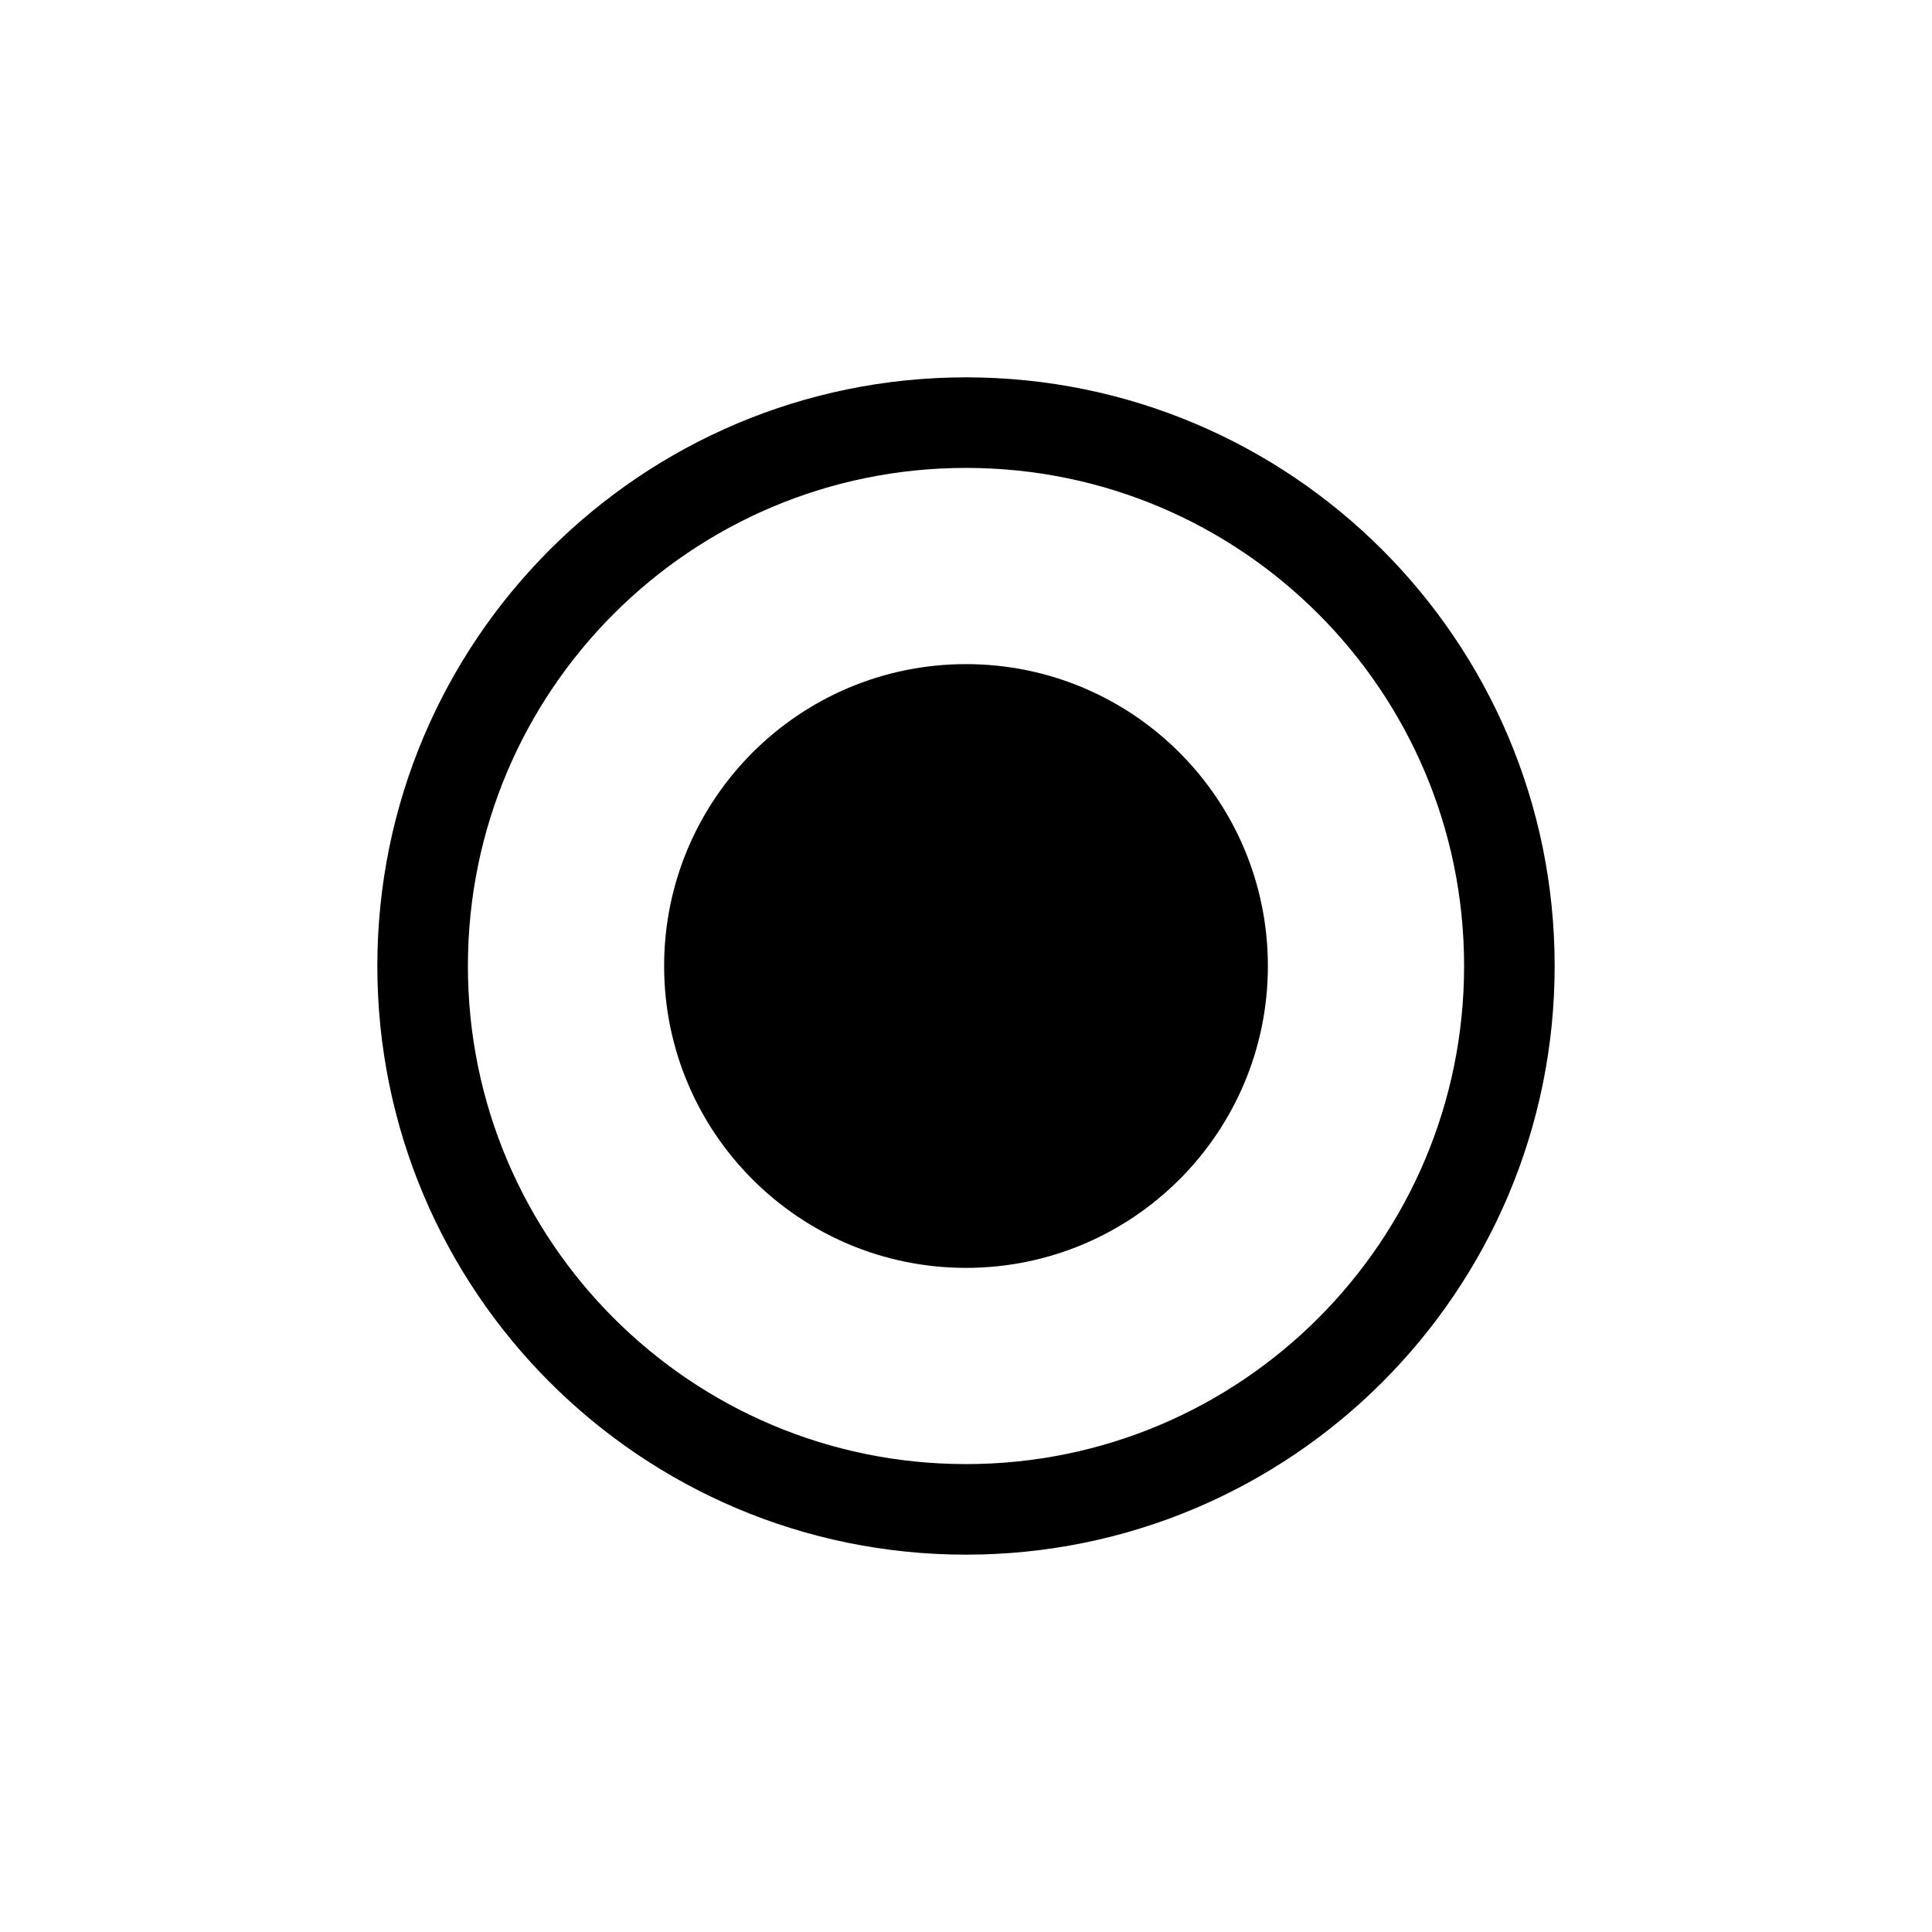
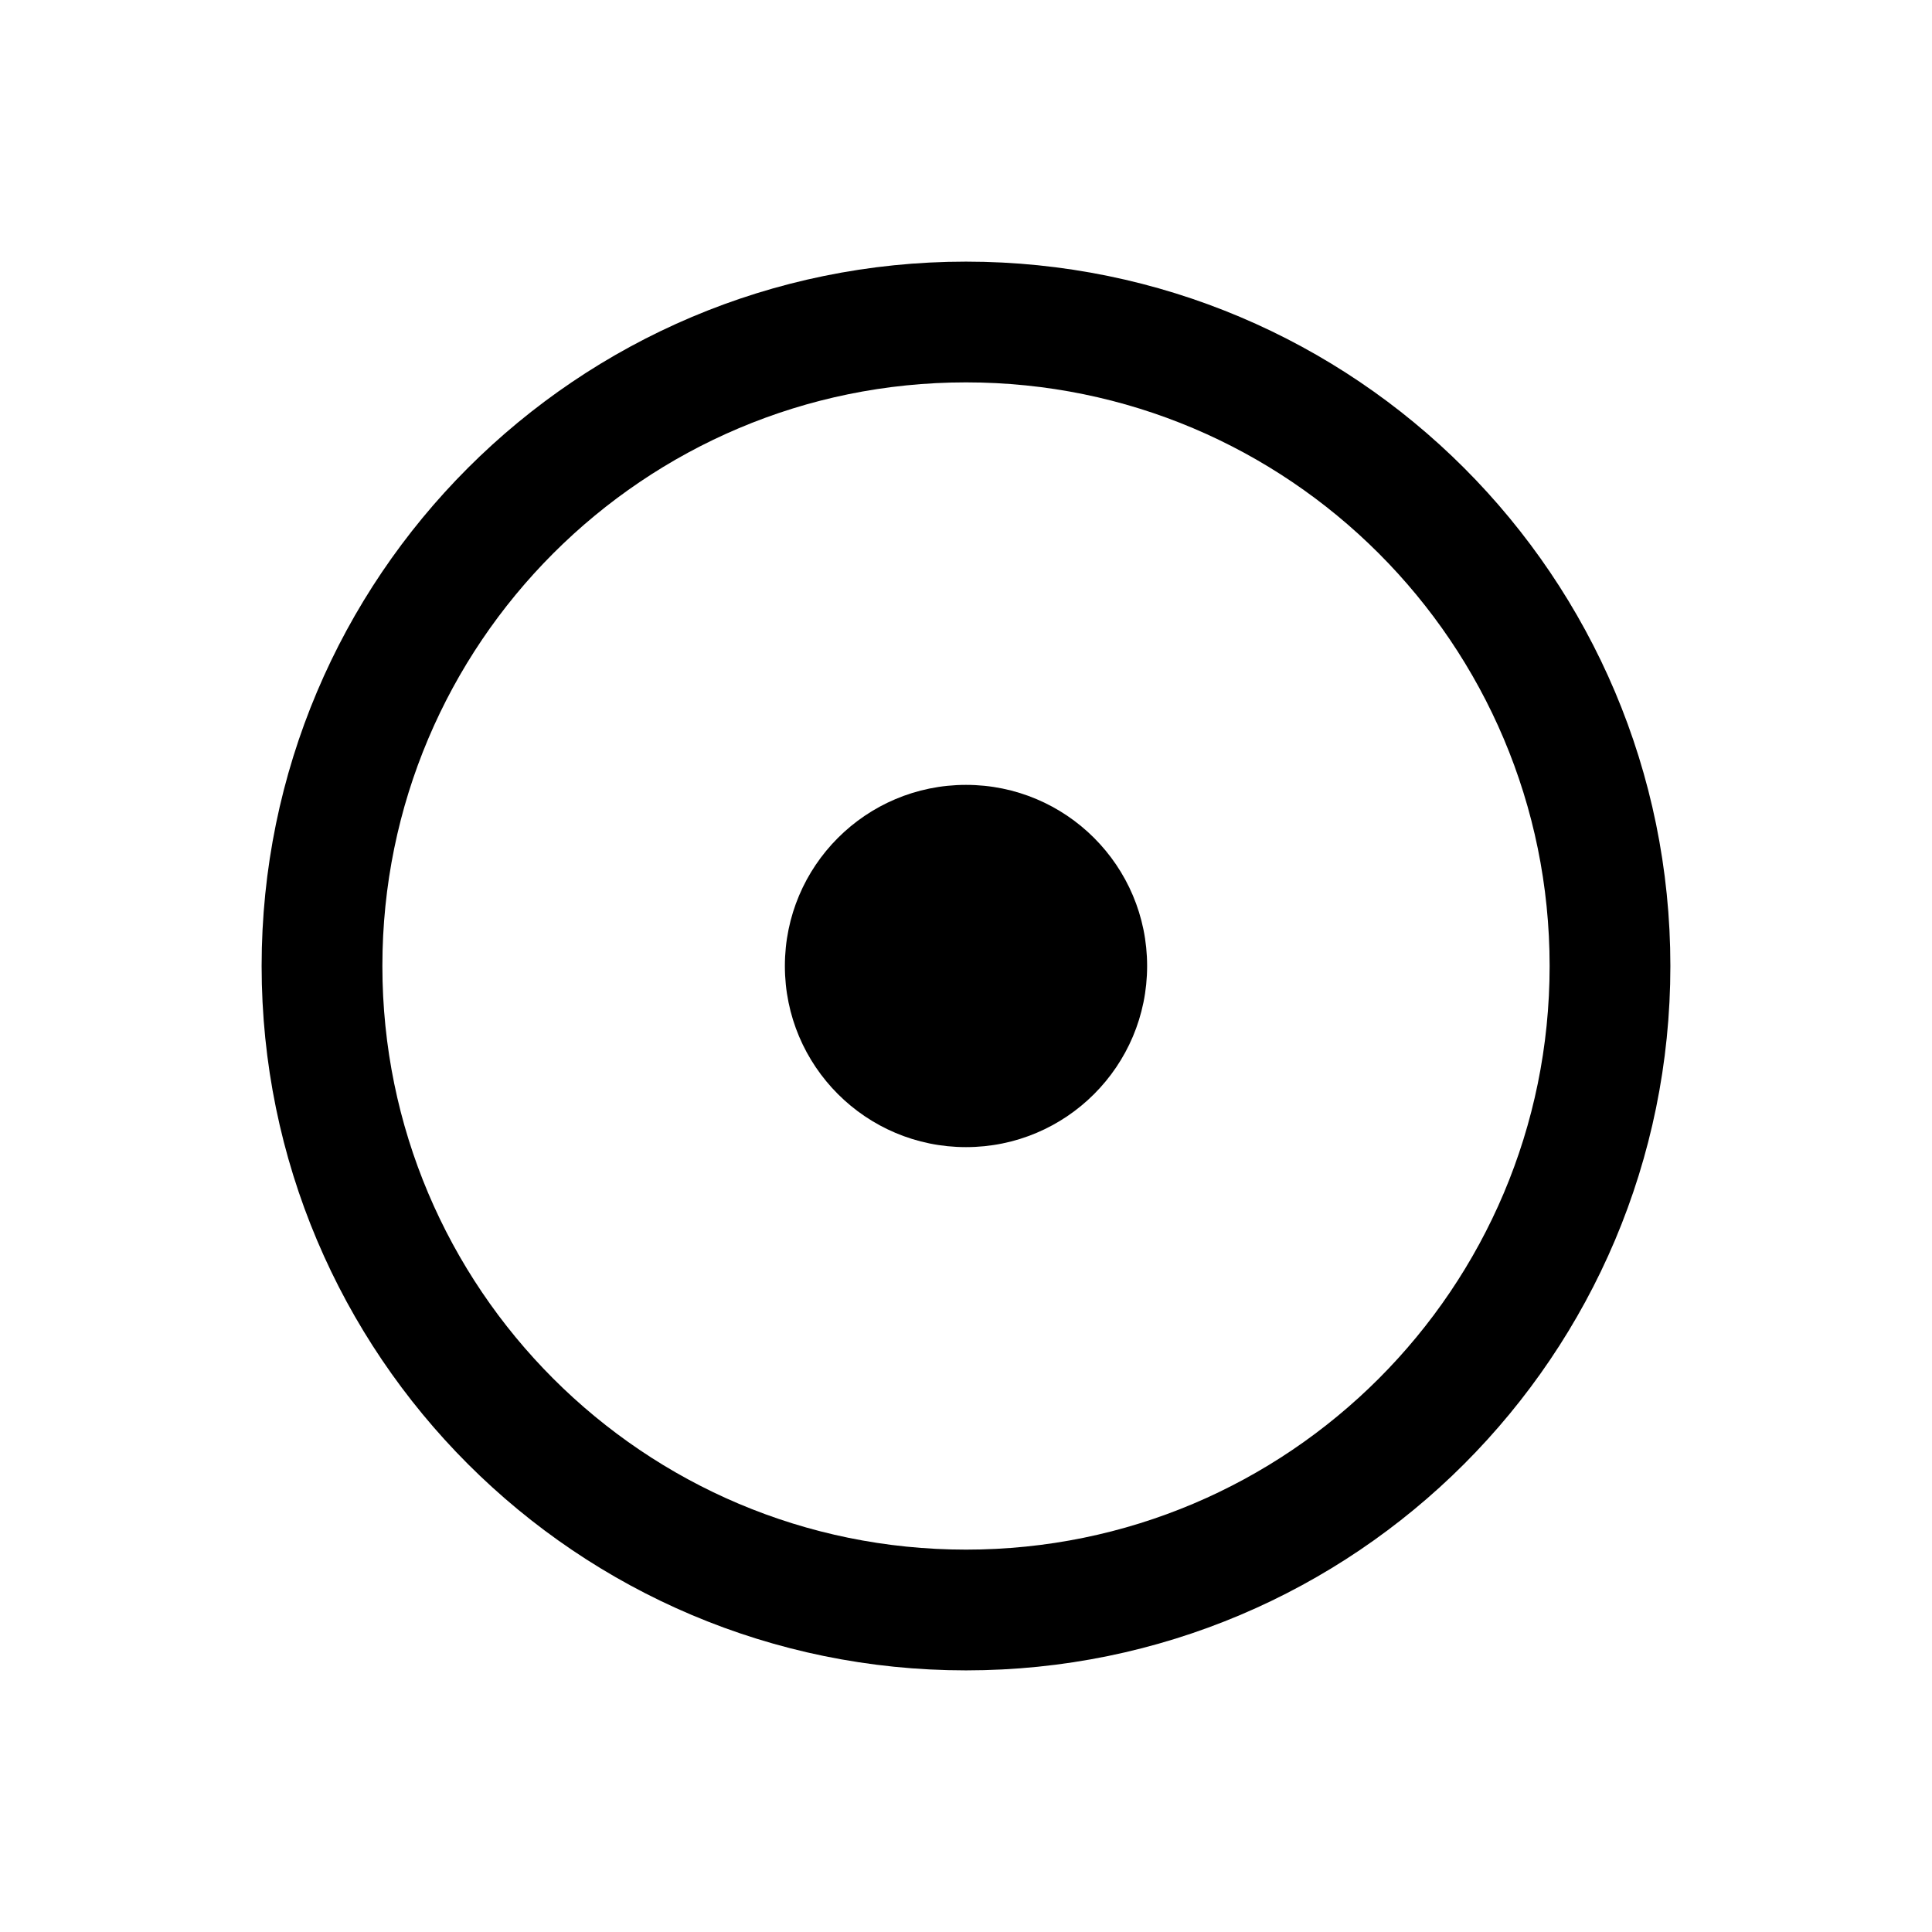
- <svg xmlns="http://www.w3.org/2000/svg" width="32" height="32" viewBox="0 0 32 32" fill="none">
-   <rect x="7" y="7" width="18" height="18" rx="9" stroke="black" stroke-width="1.5" stroke-linecap="round" stroke-linejoin="round" />
-   <path d="M11 16C11 13.239 13.239 11 16 11C18.761 11 21 13.239 21 16C21 18.761 18.761 21 16 21C13.239 21 11 18.761 11 16Z" fill="currentColor" />
+ <svg xmlns="http://www.w3.org/2000/svg" width="24" height="24" viewBox="0 0 24 24" fill="none">
+   <rect x="4" y="4" width="16" height="16" rx="8" stroke="currentColor" stroke-width="1.5" stroke-linecap="round" stroke-linejoin="round" />
+   <path d="M9.75 12C9.75 10.757 10.757 9.75 12 9.75C13.243 9.75 14.25 10.757 14.25 12C14.25 13.243 13.243 14.25 12 14.25C10.757 14.25 9.75 13.243 9.75 12Z" fill="currentColor" />
</svg>
